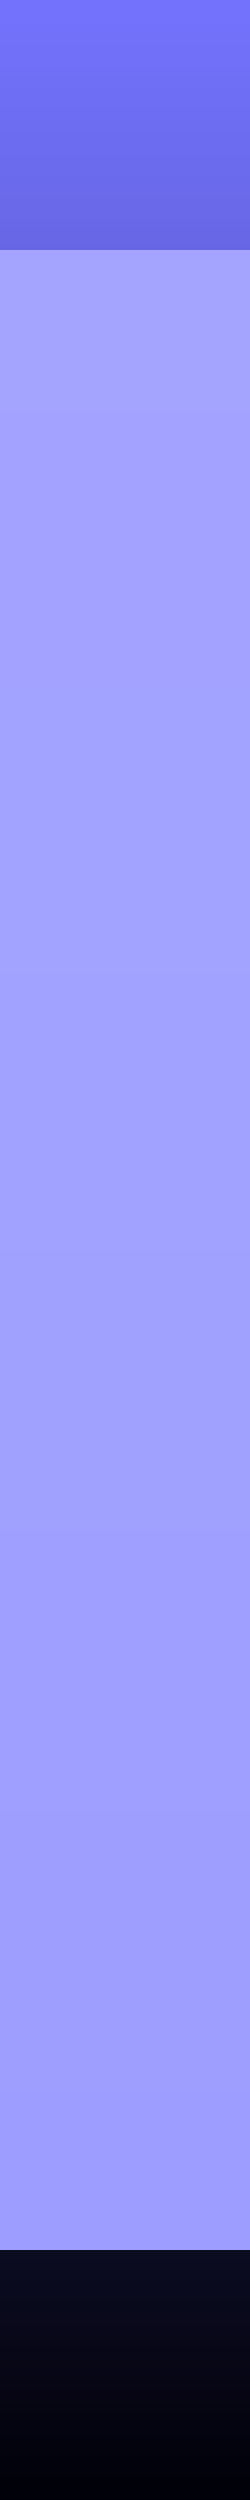
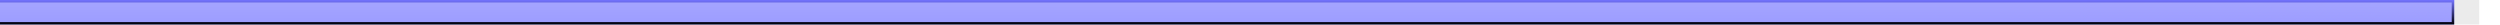
- <svg xmlns="http://www.w3.org/2000/svg" width="1" height="10" fill-rule="evenodd" clip-rule="evenodd" stroke-linejoin="round" stroke-miterlimit="2">
-   <path fill="url(#_Linear1)" d="M0 0h7v10H0z" transform="matrix(0 1.42857 -.7 0 4 0)" />
-   <path d="M7 0v10H0V0h7zM.7 8.571h5.6V1.429H.7v7.142z" fill="url(#_Linear2)" transform="matrix(0 1.42857 -.7 0 4 0)" />
+ <svg xmlns="http://www.w3.org/2000/svg" width="100%" height="10px" fill-rule="evenodd" clip-rule="evenodd" stroke-linejoin="round" stroke-miterlimit="2">
+   <g transform="matrix(1021 0 0 1 -8.5 0)">
+     <path fill="#ebebeb" d="M0 0h1v10H0z" />
+     <clipPath id="a">
+       <path d="M0 0h1v10H0z" />
+     </clipPath>
+     <g clip-path="url(#a)">
+       <path fill="url(#_Linear2)" d="M0 0h7v10H0z" transform="matrix(0 1.42857 -.09853 0 .99 0)" />
+       <path d="M7 0v10H0V0h7zM.7 9.99h5.6V.01H.7v9.98z" fill="url(#_Linear3)" transform="matrix(0 1.42857 -.09853 0 .99 0)" />
+     </g>
+   </g>
  <defs>
-     <linearGradient id="_Linear1" x1="0" y1="0" x2="1" y2="0" gradientUnits="userSpaceOnUse" gradientTransform="matrix(7 0 0 10 0 5)">
+     <linearGradient id="_Linear2" x1="0" y1="0" x2="1" y2="0" gradientUnits="userSpaceOnUse" gradientTransform="matrix(7 0 0 10 0 5)">
      <stop offset="0" stop-color="#a5a5ff" />
      <stop offset="1" stop-color="#9c9cff" />
    </linearGradient>
-     <linearGradient id="_Linear2" x1="0" y1="0" x2="1" y2="0" gradientUnits="userSpaceOnUse" gradientTransform="matrix(7 0 0 10 0 5)">
+     <linearGradient id="_Linear3" x1="0" y1="0" x2="1" y2="0" gradientUnits="userSpaceOnUse" gradientTransform="matrix(7 0 0 10 0 5)">
      <stop offset="0" stop-color="#7373ff" />
      <stop offset="1" stop-color="#000008" />
    </linearGradient>
  </defs>
</svg>
